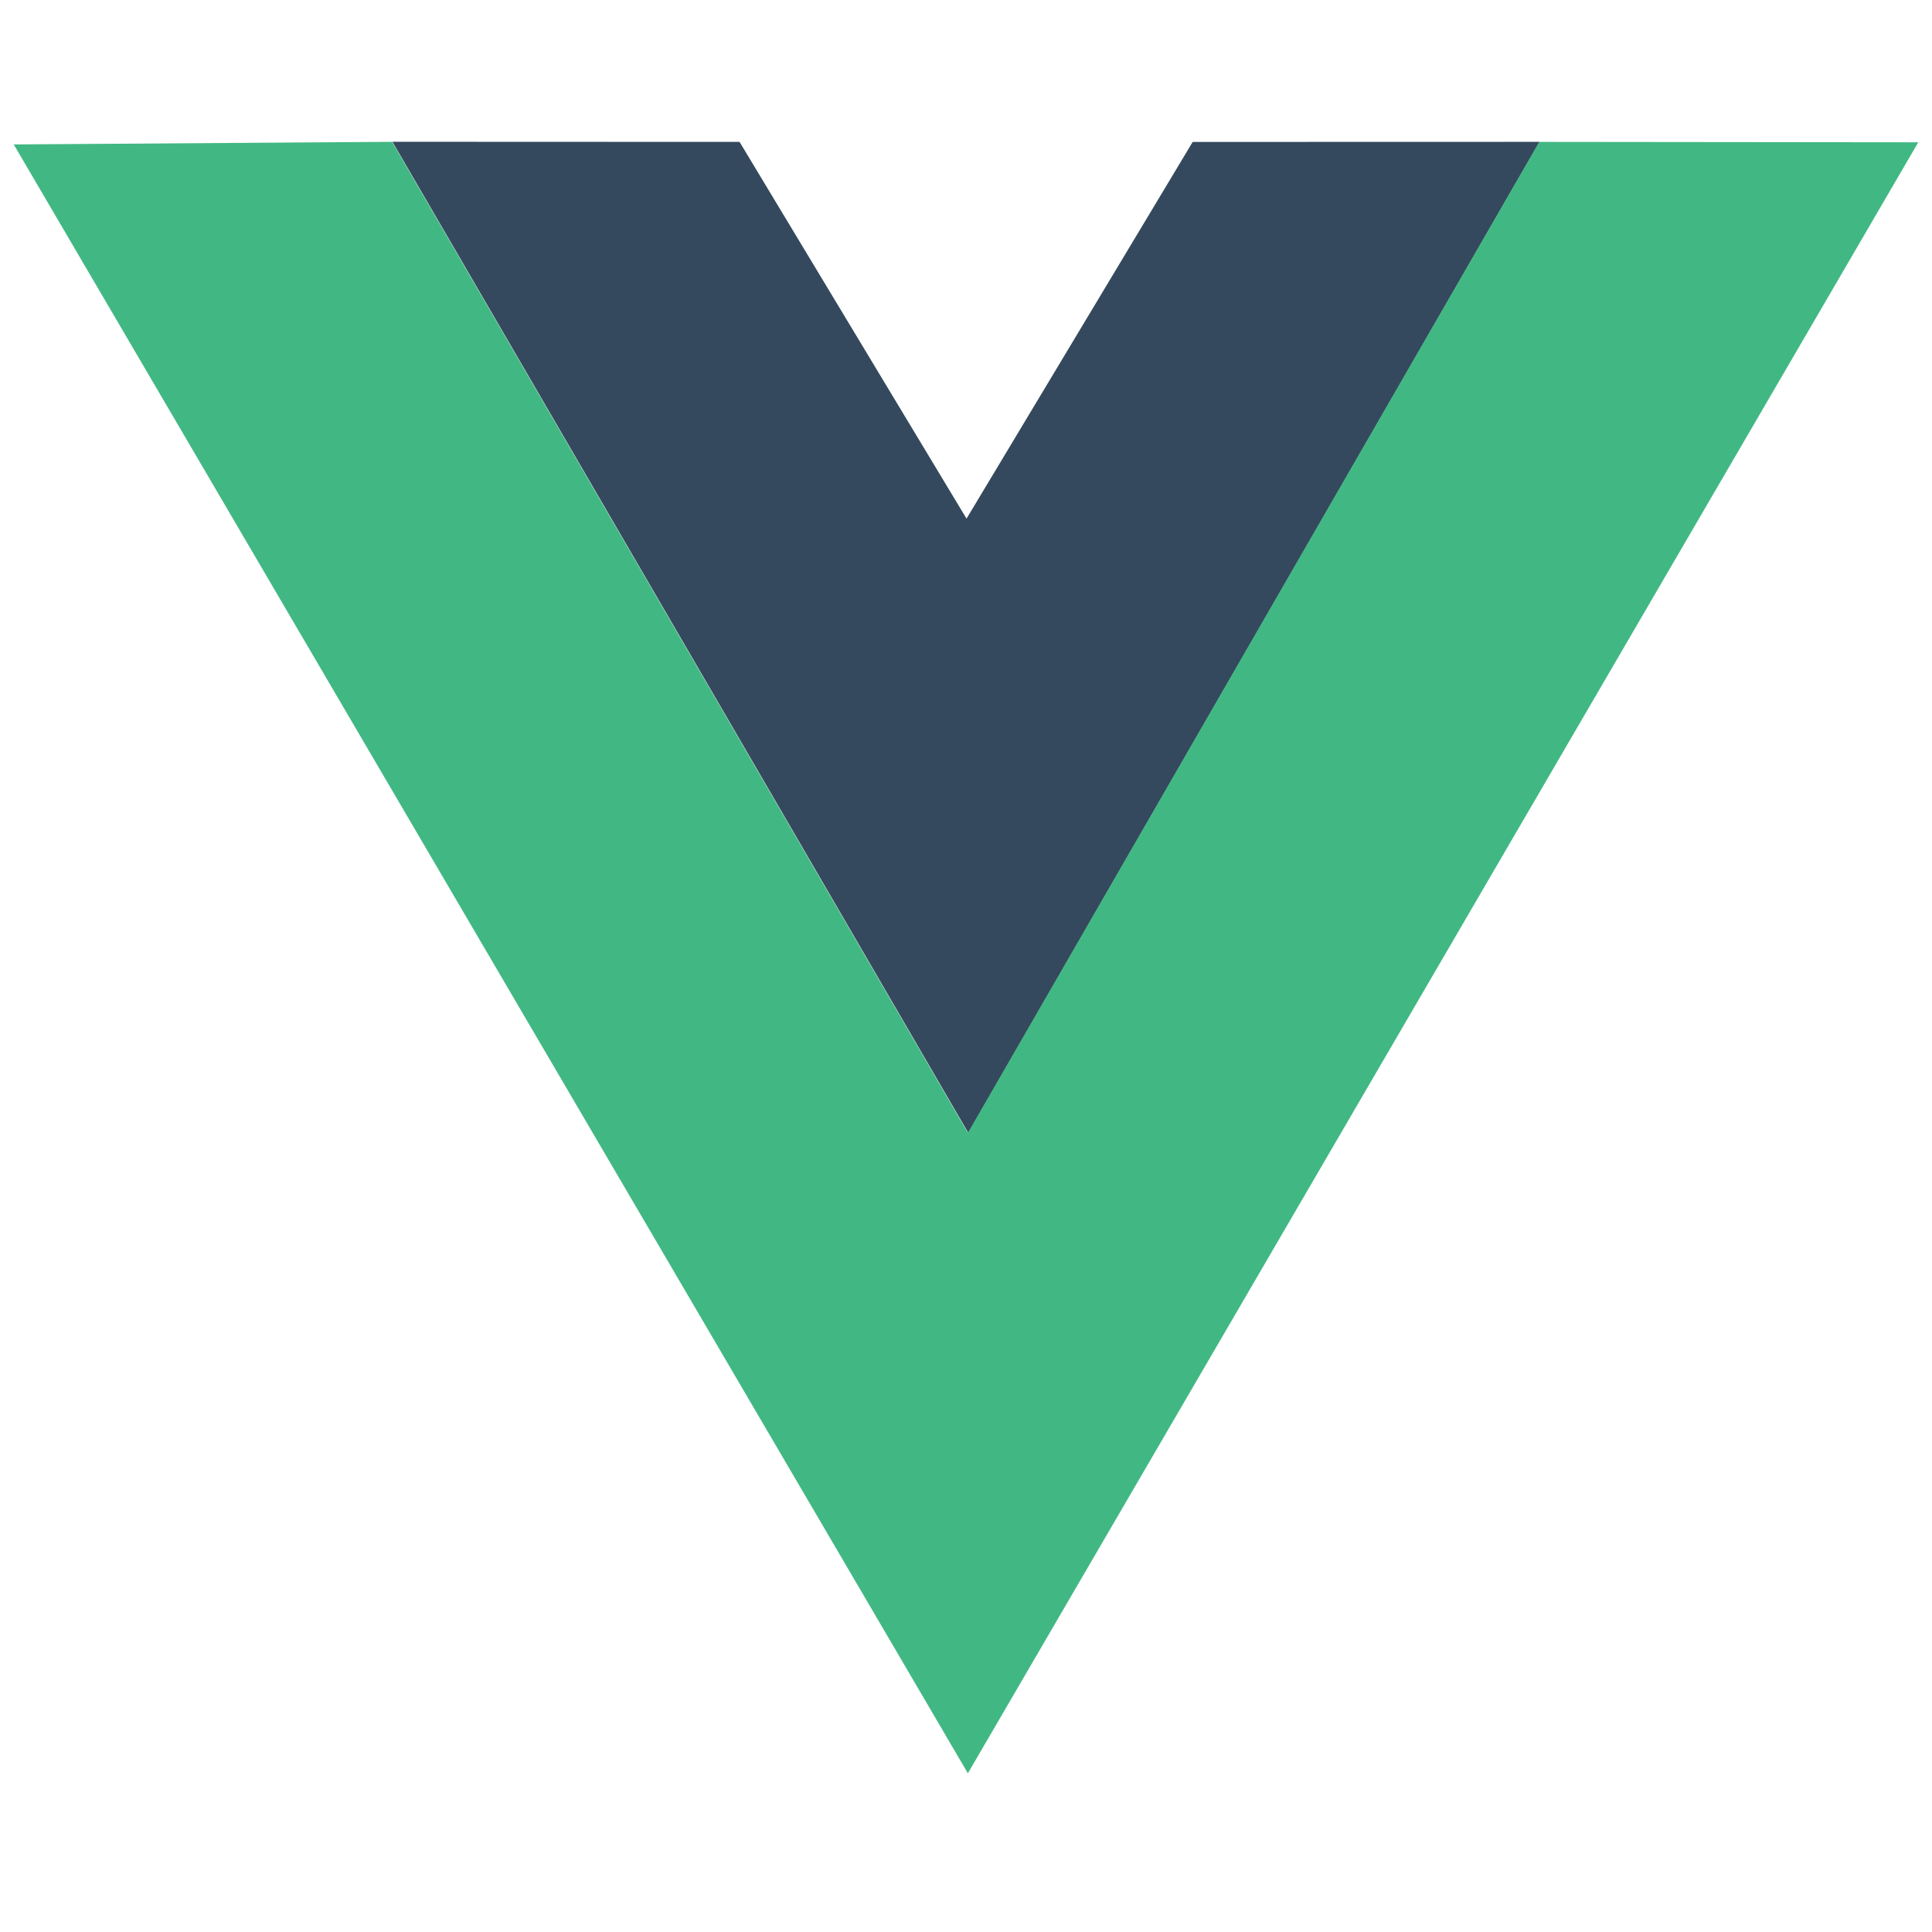
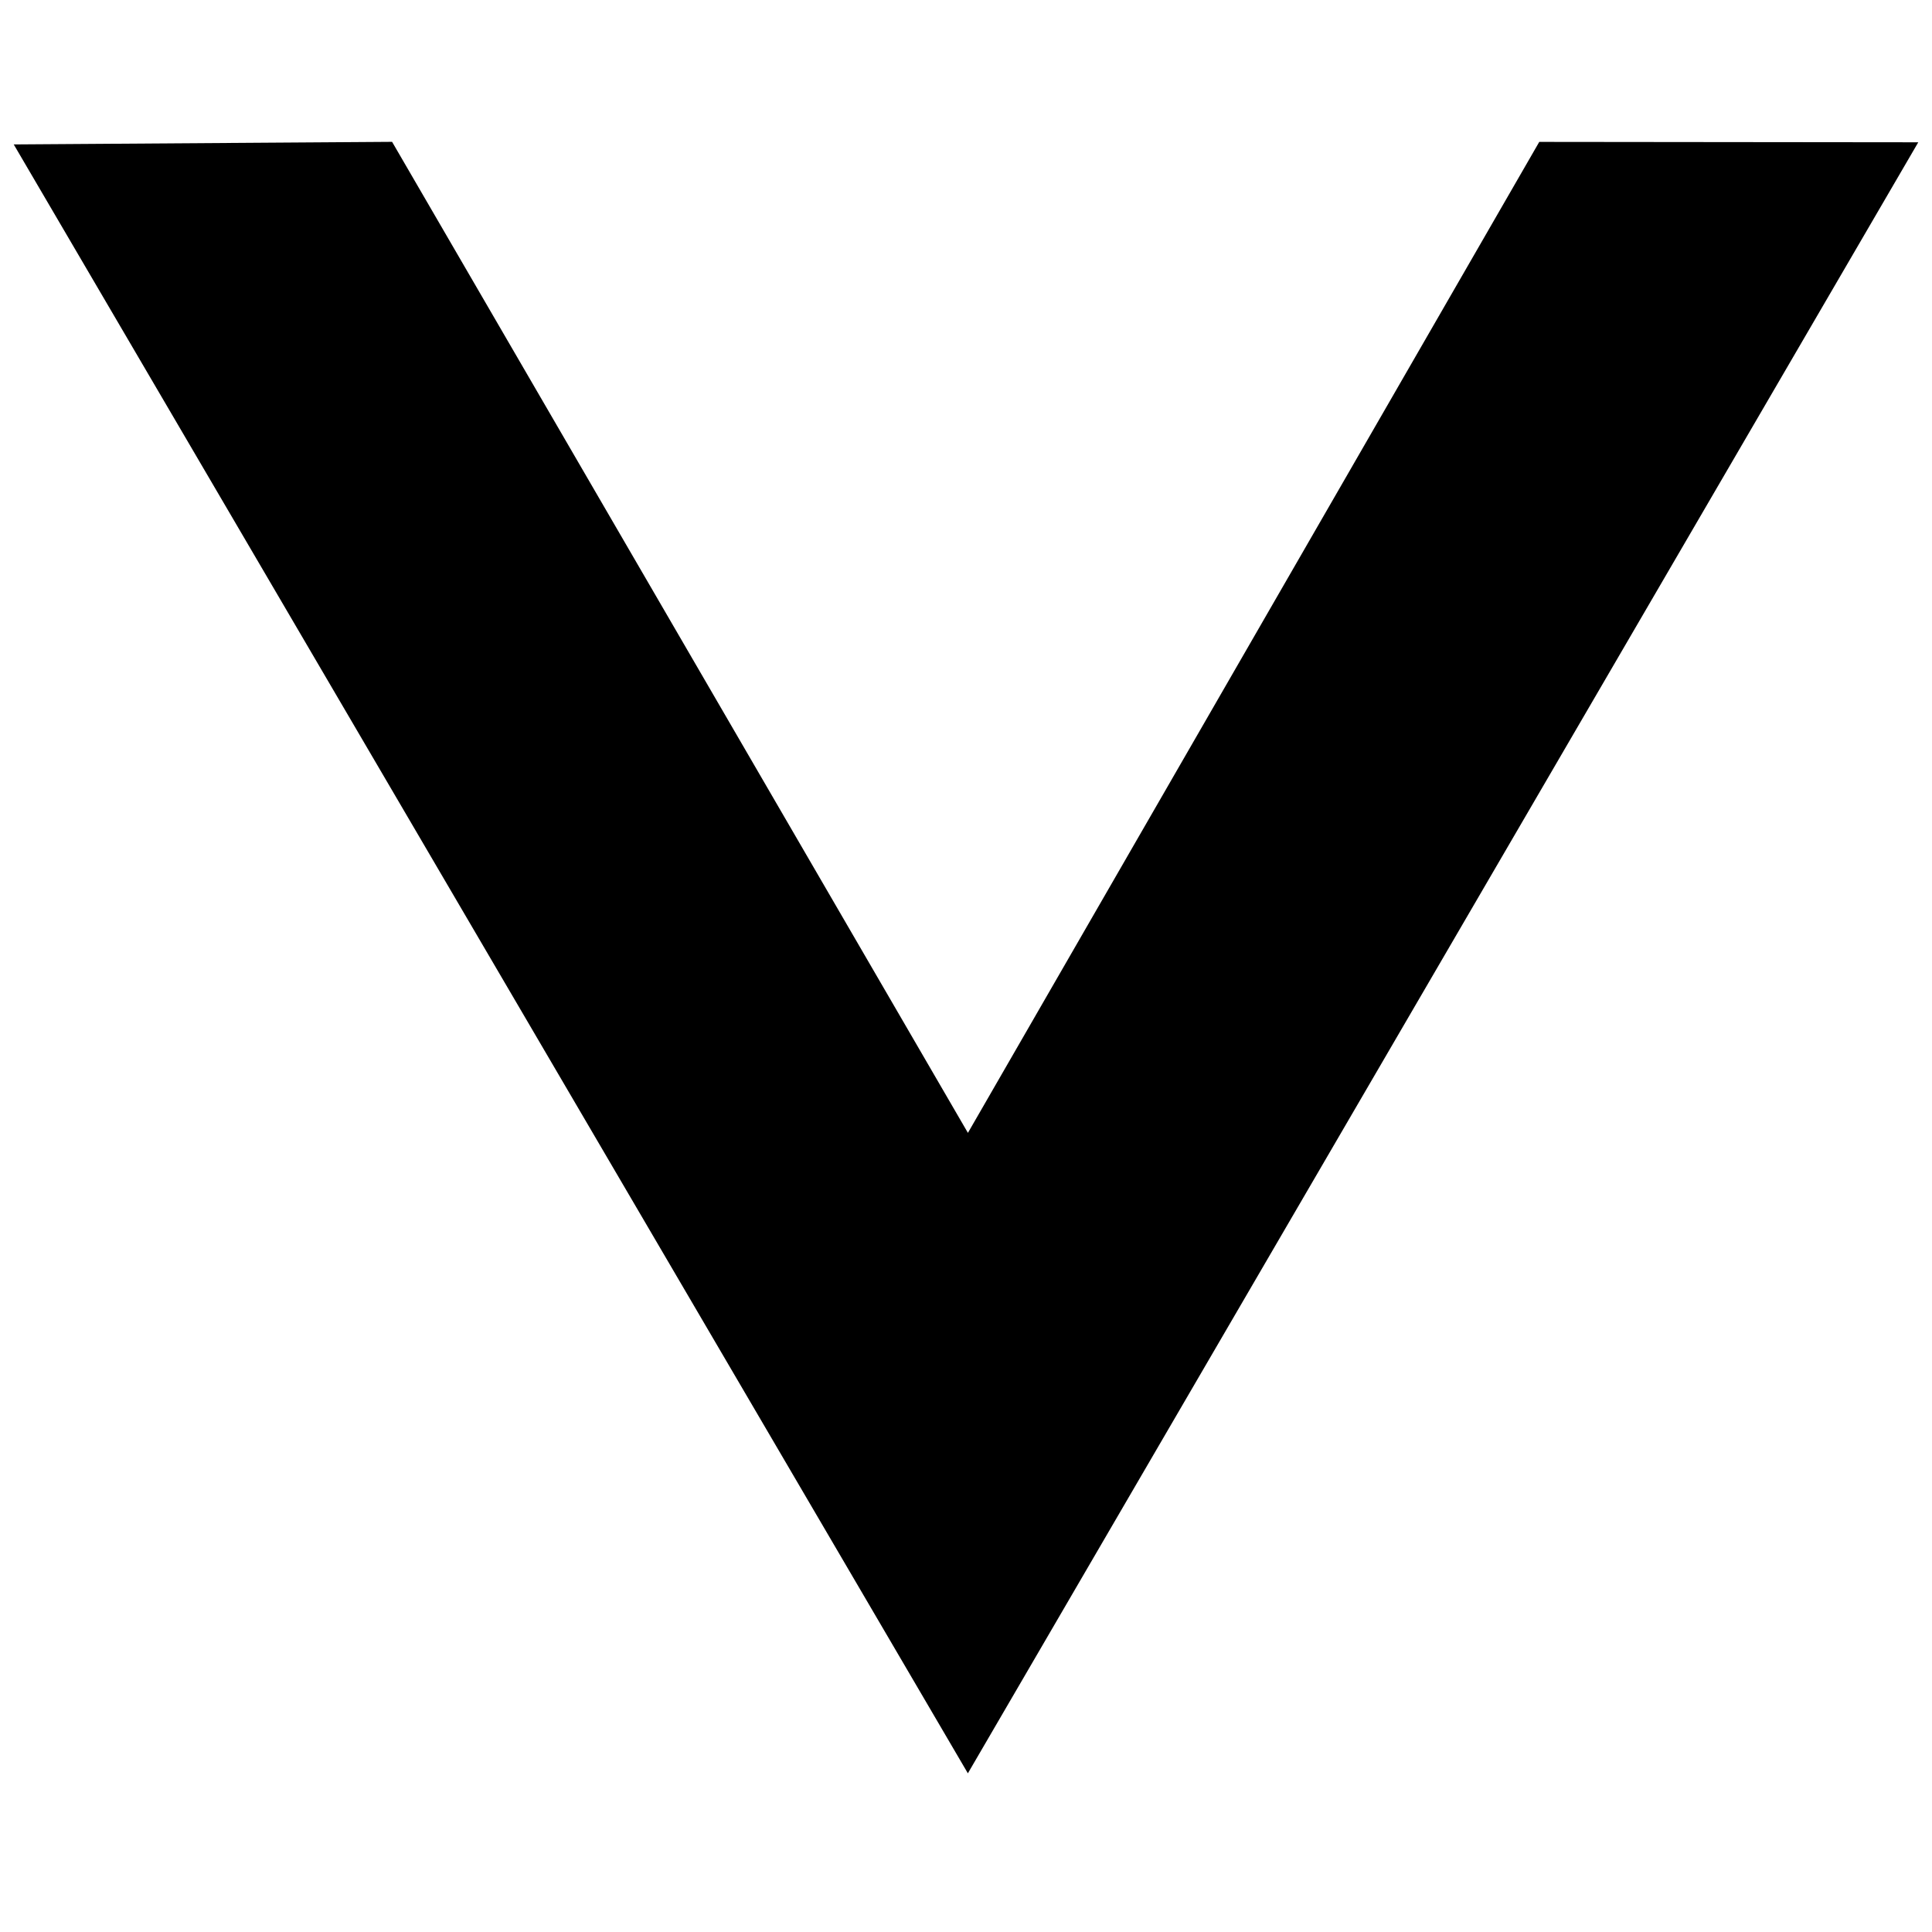
<svg xmlns="http://www.w3.org/2000/svg" viewBox="0 0 128 128">
  <path d="M0 8.934l49.854.158 14.167 24.47 14.432-24.47L128 8.935l-63.834 110.14zm126.98.637l-24.36.02-38.476 66.053L25.691 9.592.942 9.572l63.211 107.89zm-25.149-.008l-22.745.168-15.053 24.647L49.216 9.73l-22.794-.168 37.731 64.476zm-75.834-.17l23.002.009m-23.002-.01l23.002.01" fill="none" />
-   <path d="M25.997 9.393l23.002.009L64.035 34.36 79.018 9.404 102 9.398 64.15 75.053z" fill="#35495e" />
-   <path d="M.91 9.569l25.067-.172 38.15 65.659L101.98 9.401l25.11.026-62.966 108.06z" fill="#41b883" />
+   <path d="M25.997 9.393l23.002.009L64.035 34.36 79.018 9.404 102 9.398 64.15 75.053z" fill="none" />
+   <path d="M.91 9.569l25.067-.172 38.15 65.659L101.98 9.401l25.11.026-62.966 108.06z" />
</svg>
